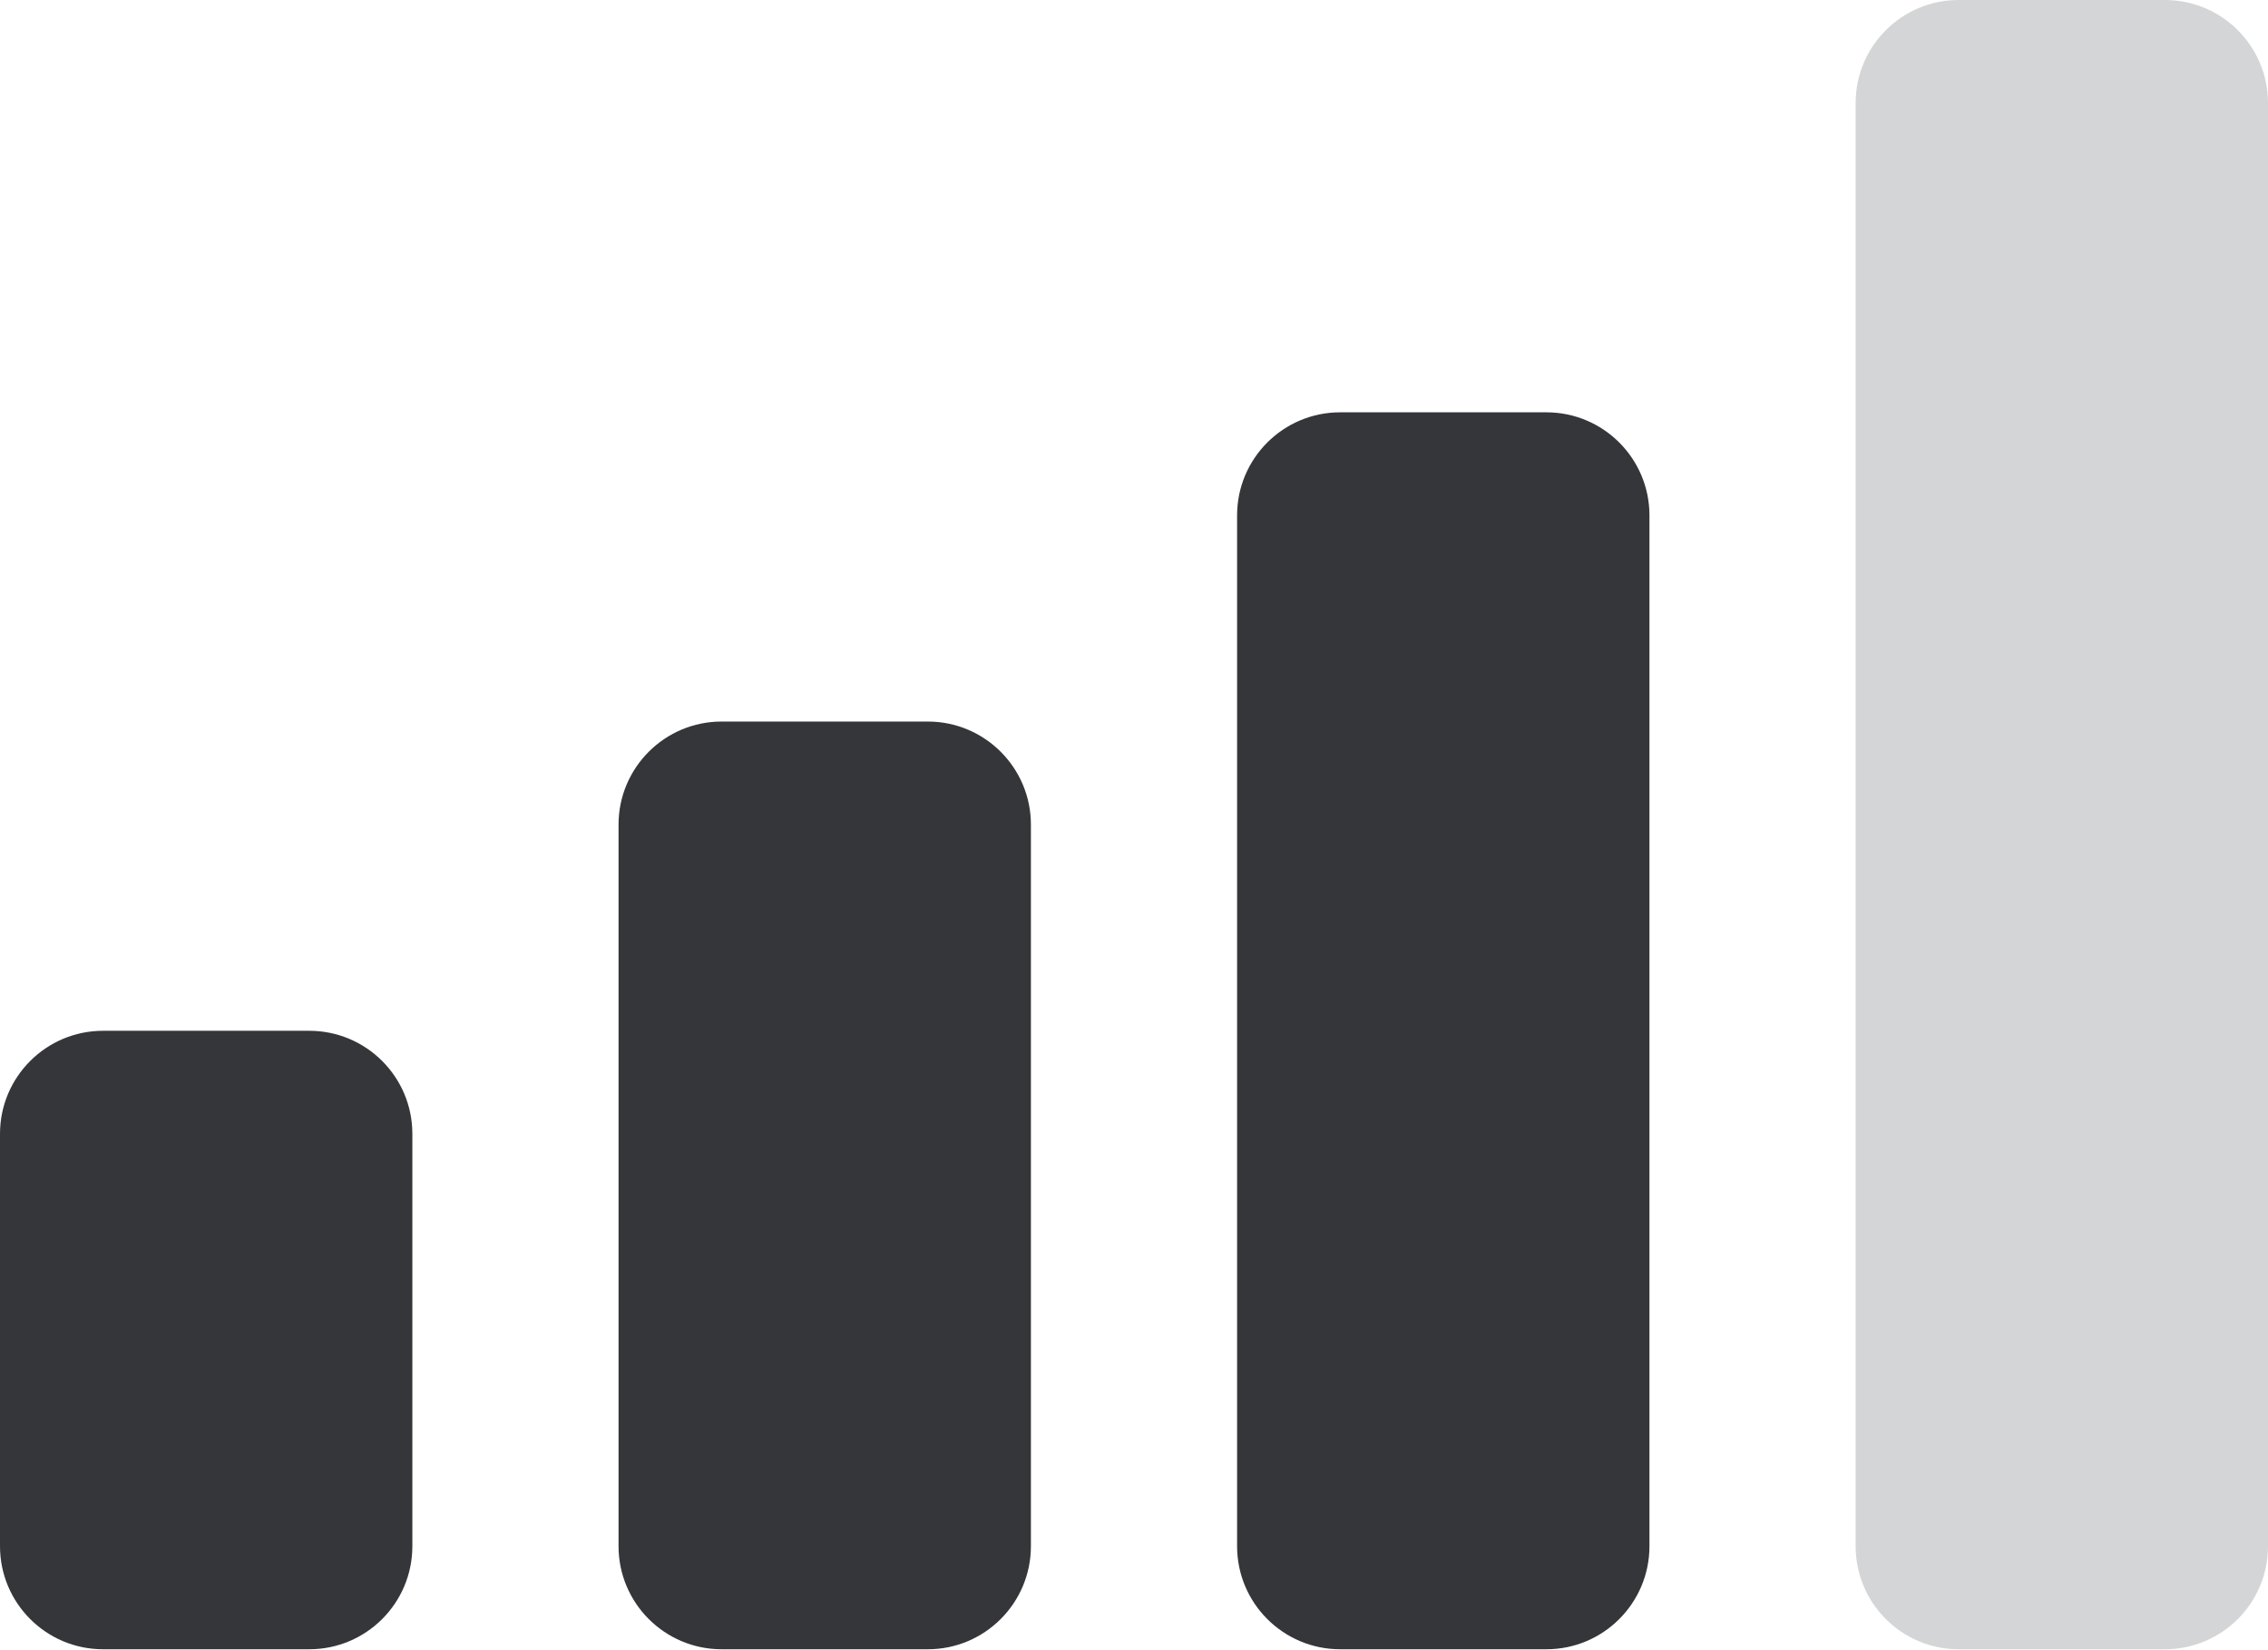
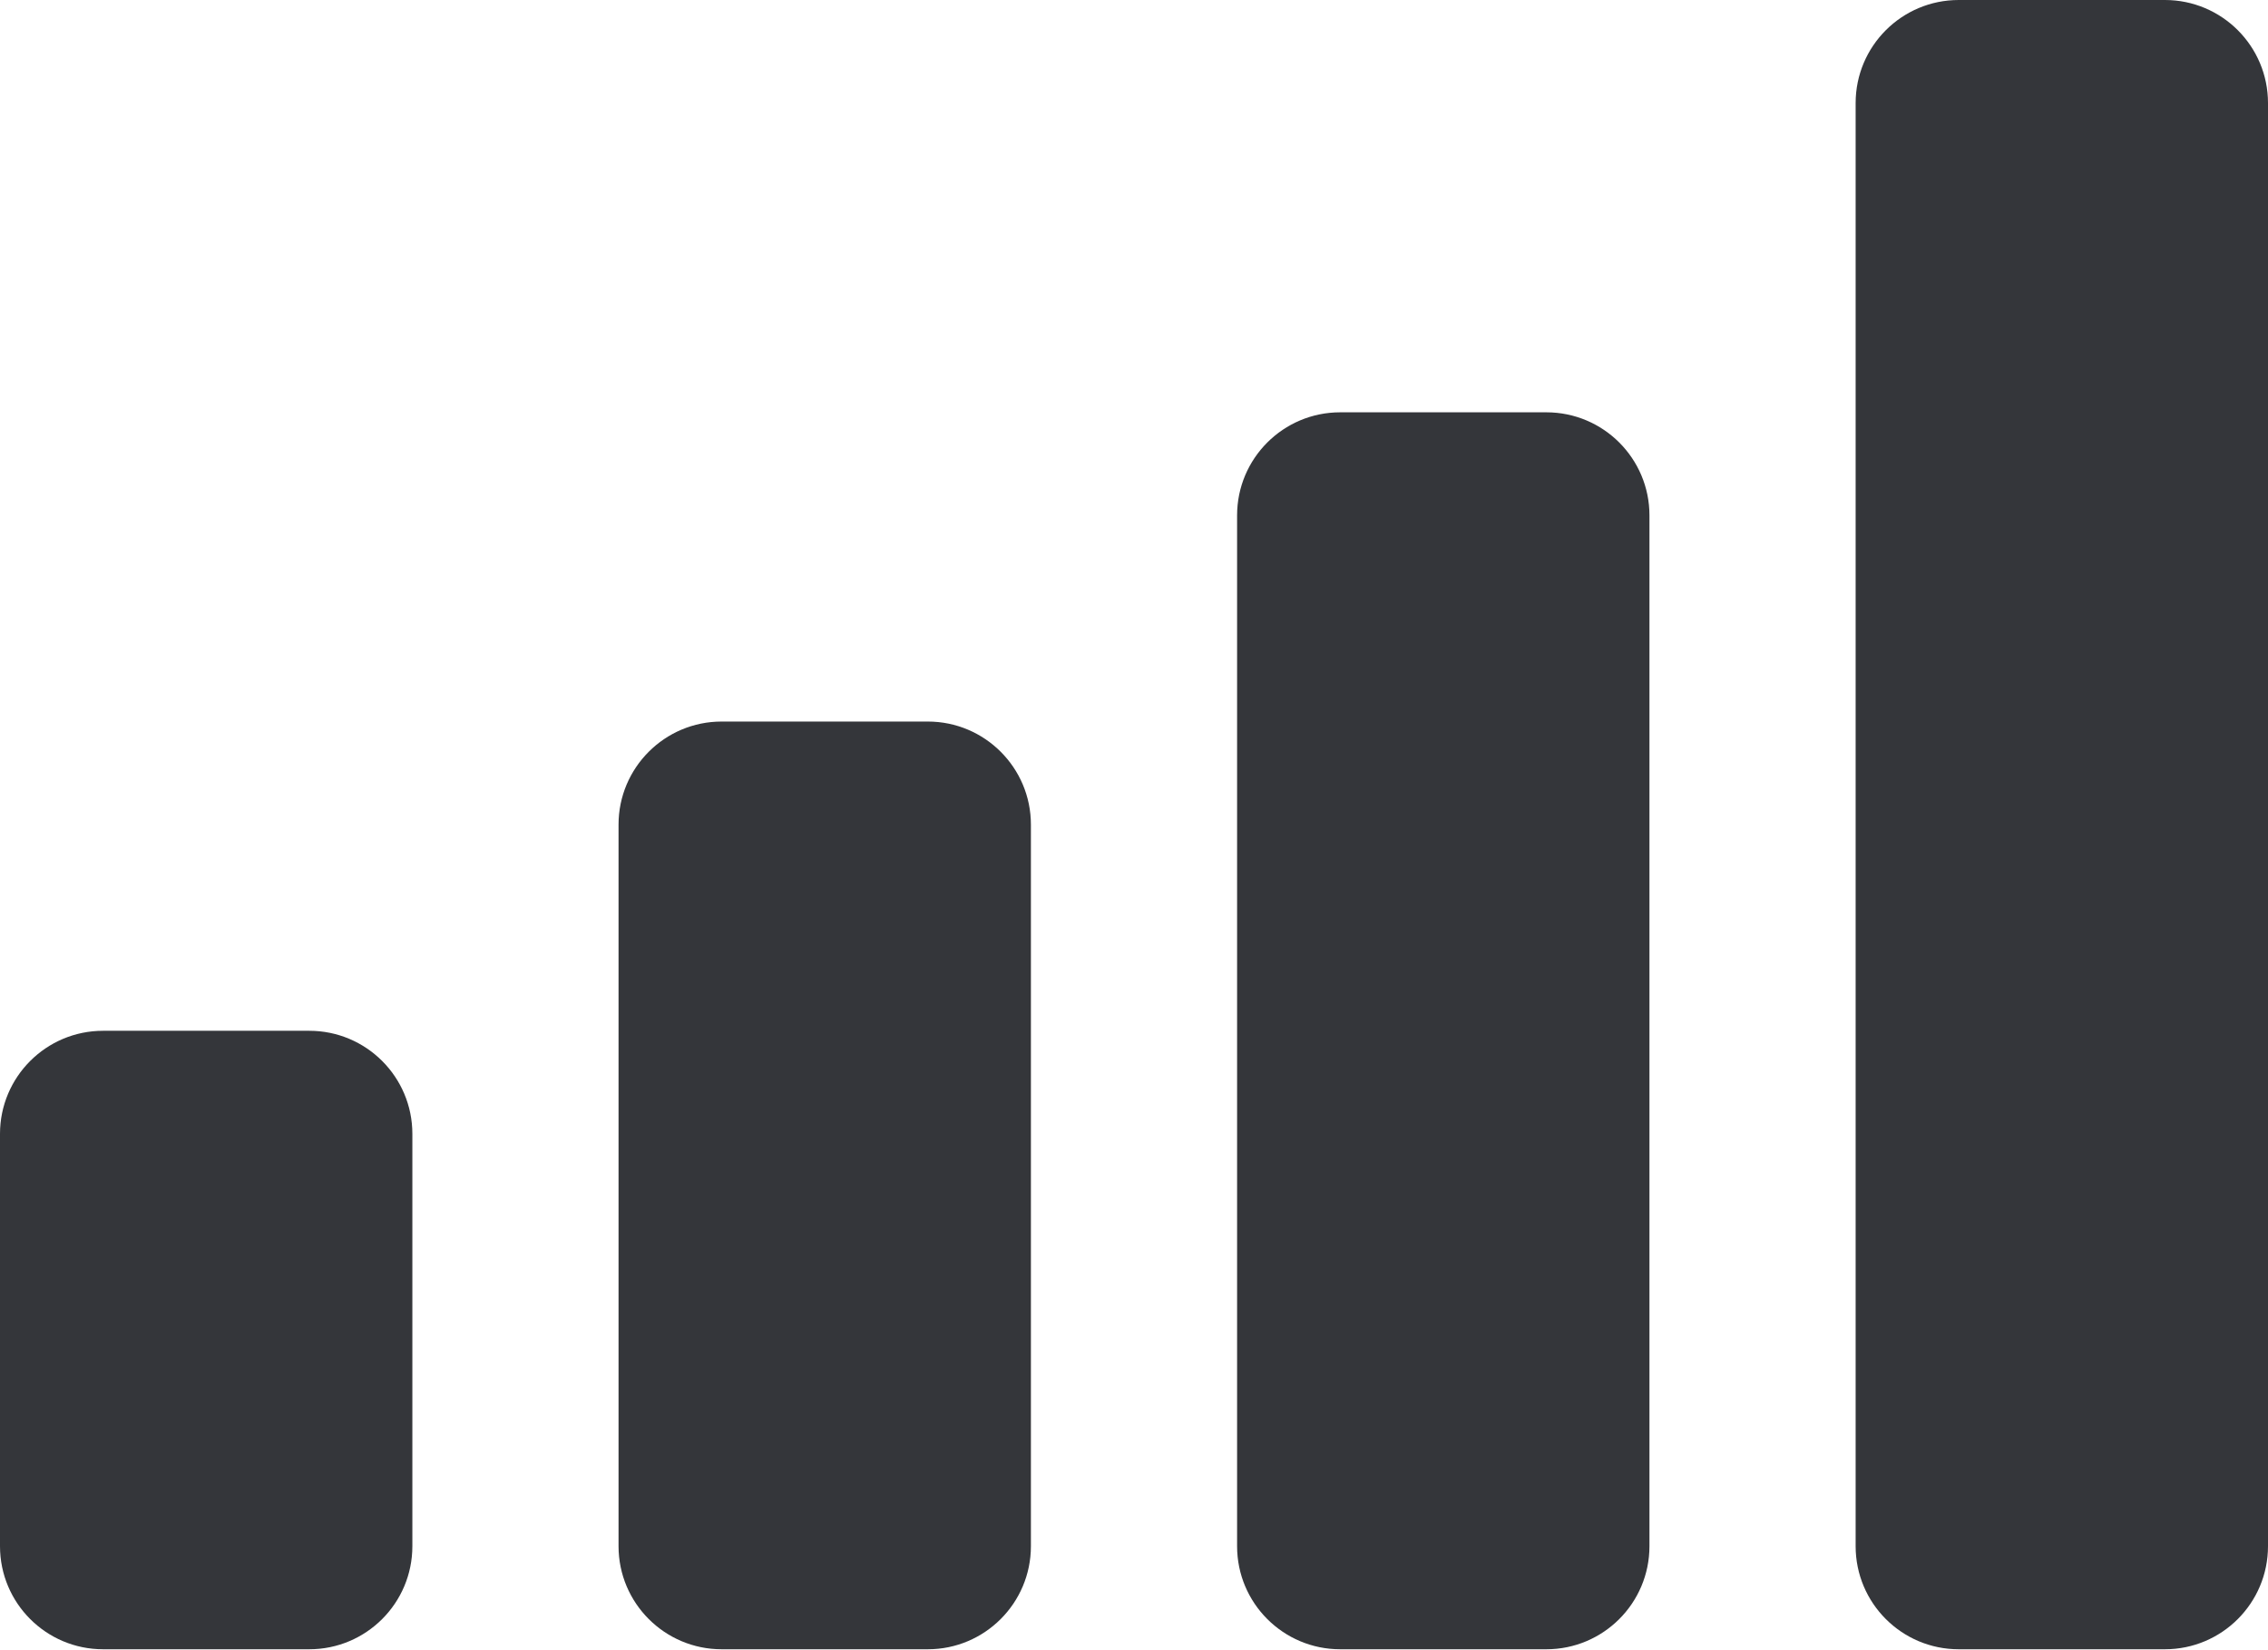
<svg xmlns="http://www.w3.org/2000/svg" width="22" height="16" viewBox="0 0 22 16" fill="none">
  <rect y="10" width="4" height="6" rx="1" fill="#34363A" />
  <path d="M6 8C6 7.448 6.448 7 7 7H9C9.552 7 10 7.448 10 8V15C10 15.552 9.552 16 9 16H7C6.448 16 6 15.552 6 15V8Z" fill="#34363A" />
  <rect x="12" y="4" width="4" height="12" rx="1" fill="#34363A" />
-   <rect x="18" width="4" height="16" rx="1" fill="#34363A" fill-opacity="0.21" />
+   <rect x="18" width="4" height="16" rx="1" fill="#34363A" />
</svg>
